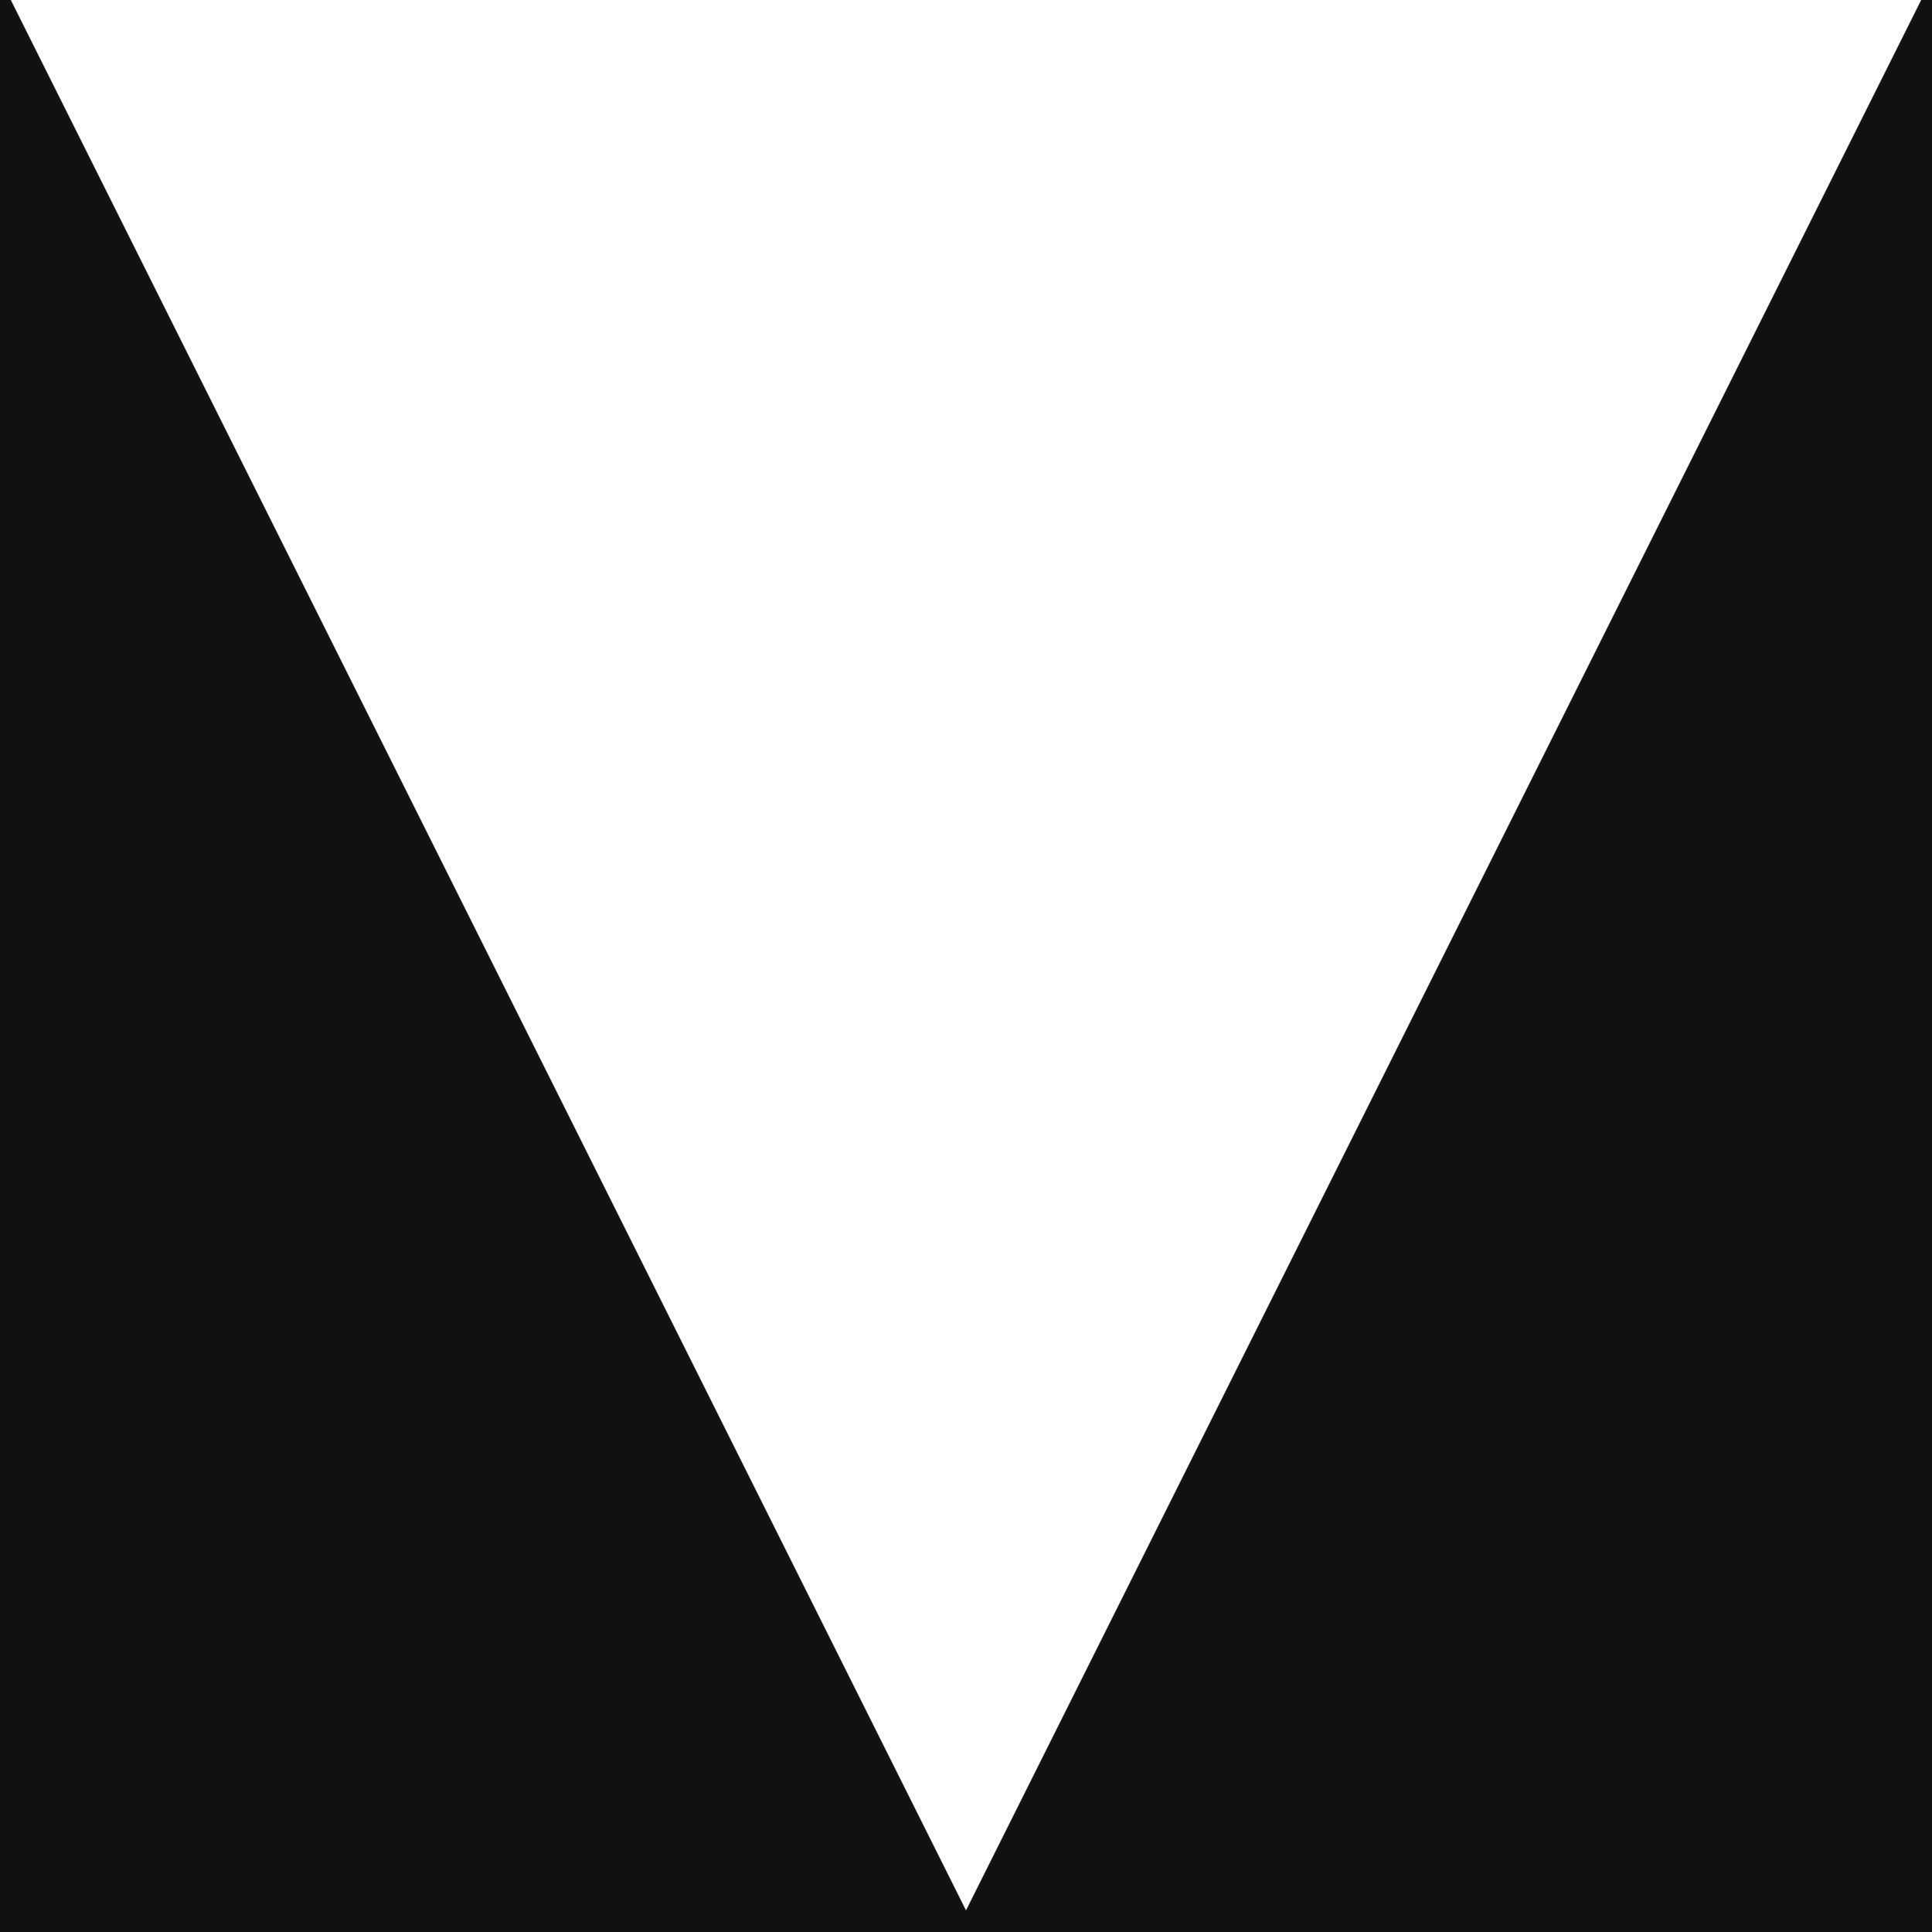
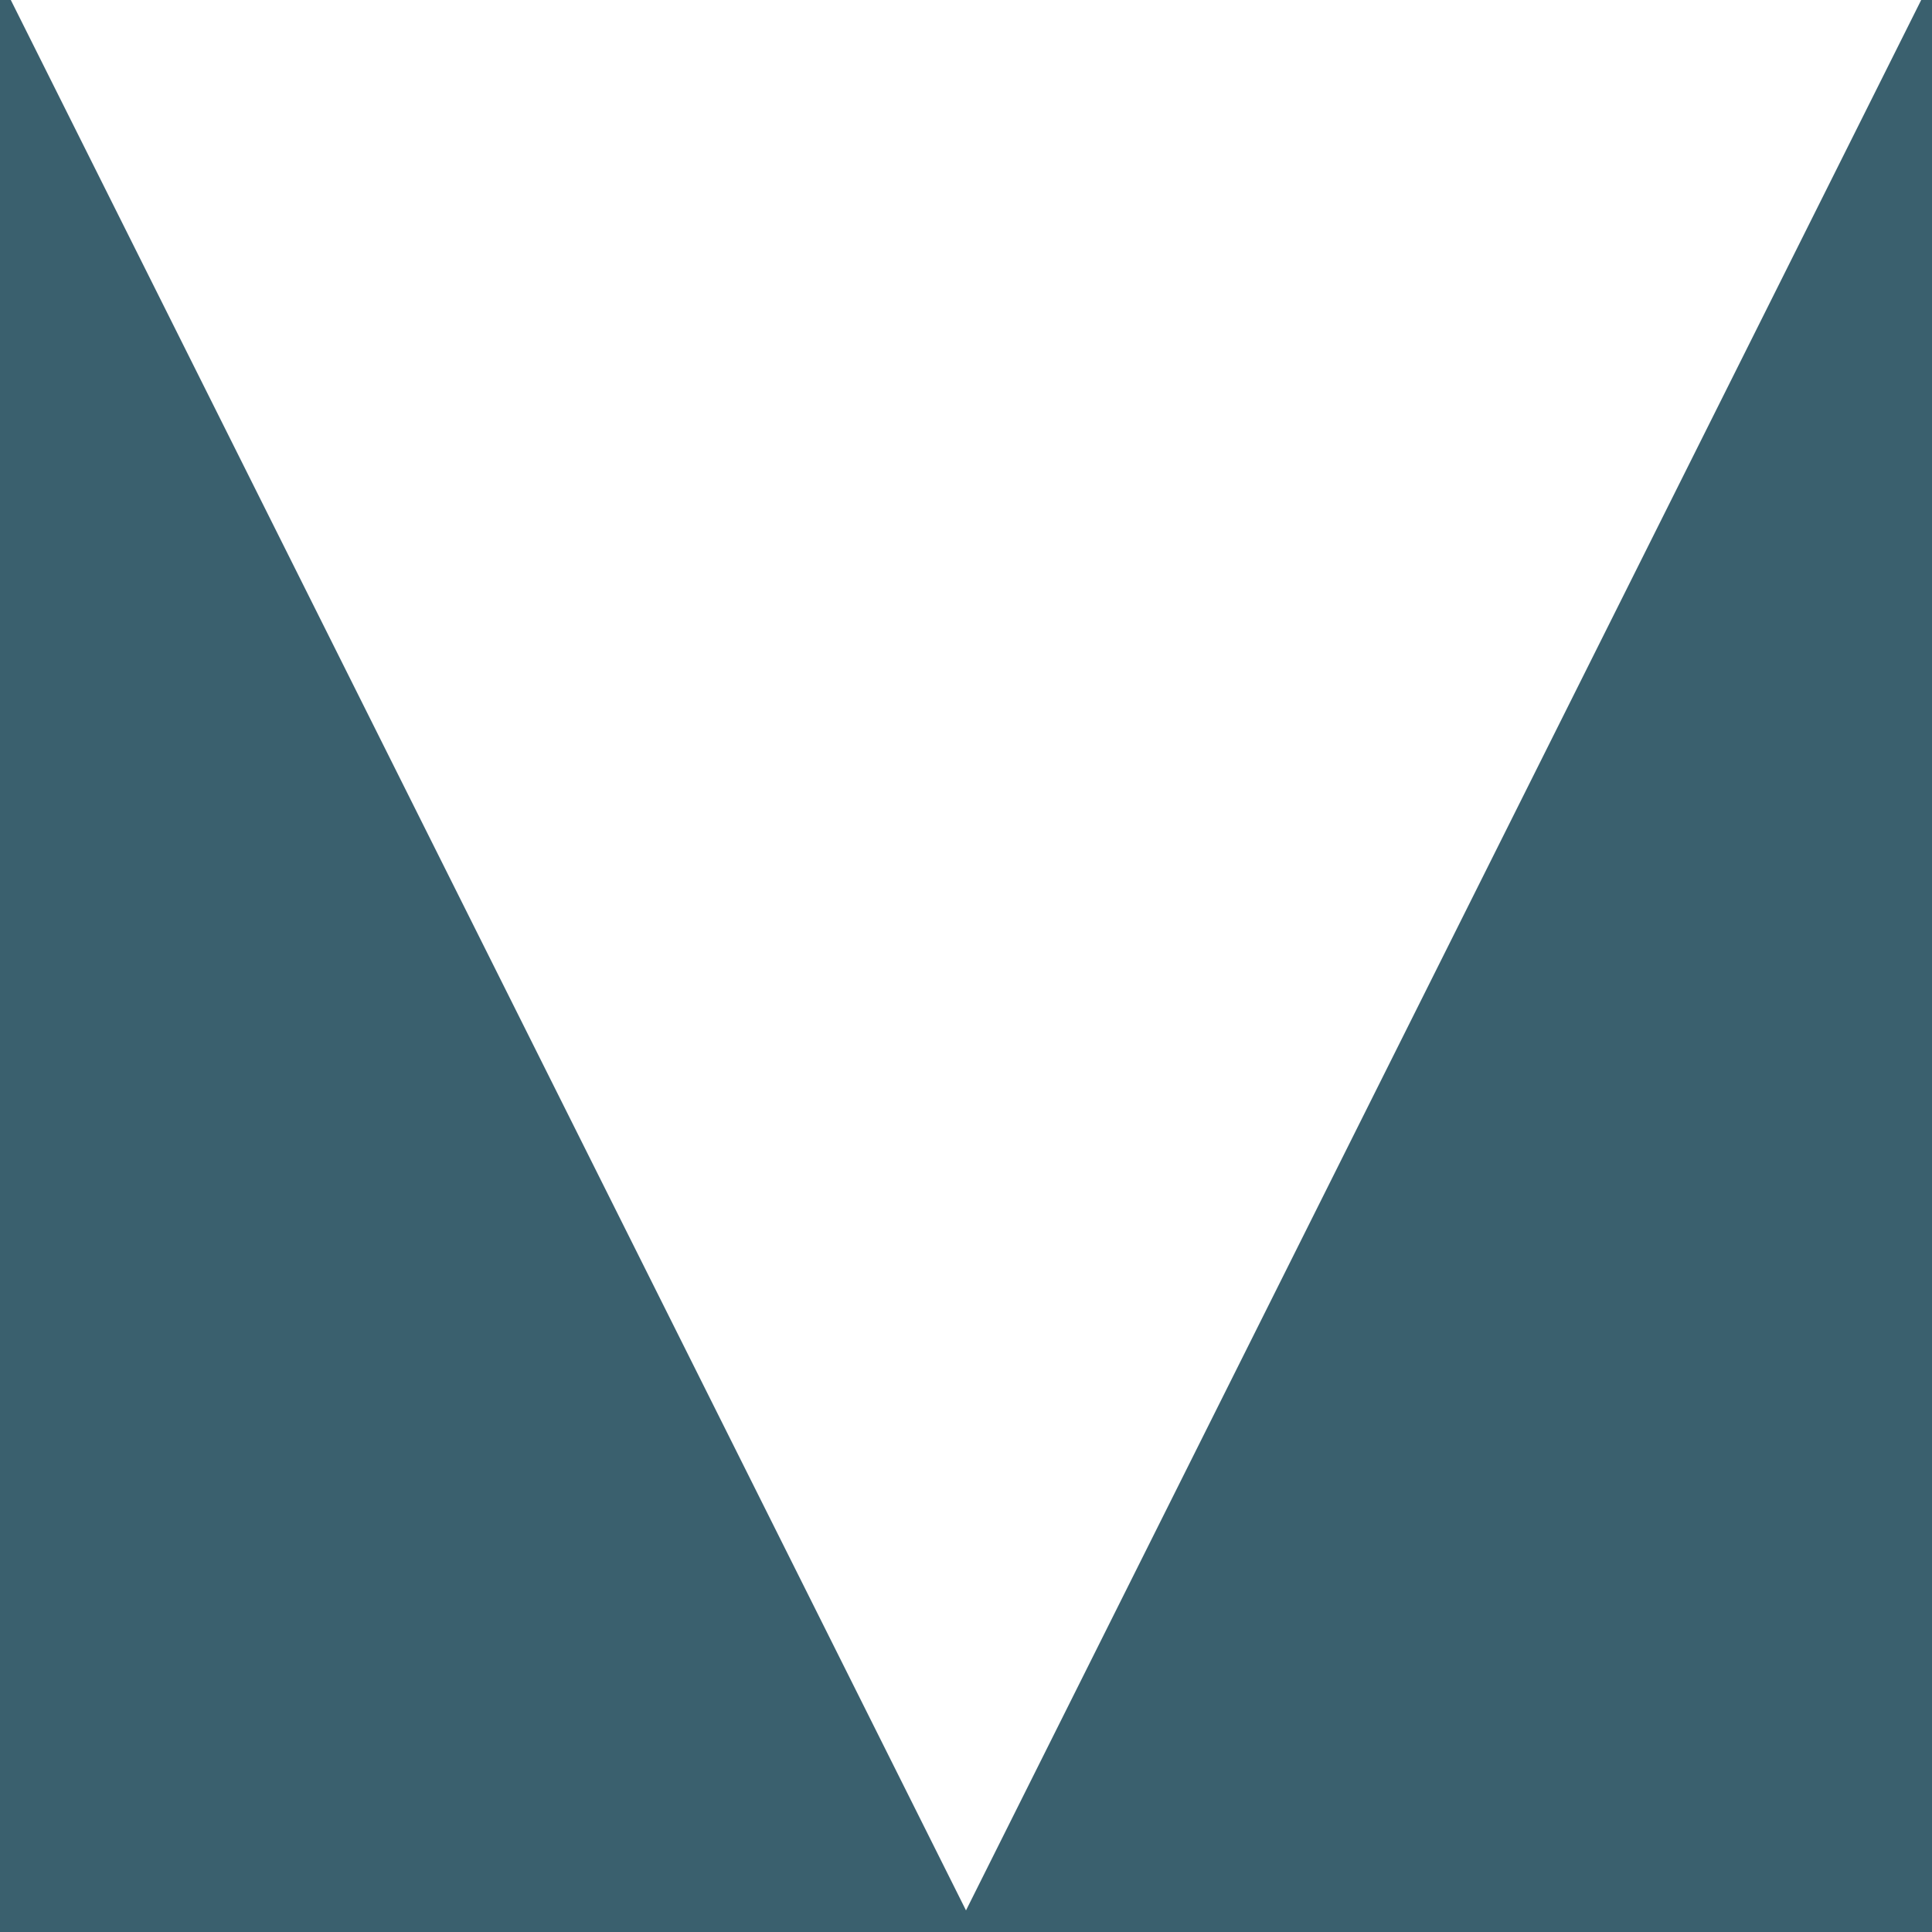
<svg xmlns="http://www.w3.org/2000/svg" preserveAspectRatio="none" viewBox="0 0 100 100" height="75" width="100%" version="1.1" class="svgcolor-light">
-   <path d="M0 0 L0 100 L100 100 L100 0 L50 100 Z" fill="#111" stroke="#111" />
+   <path d="M0 0 L0 100 L100 100 L100 0 L50 100 Z" fill="#3a606e" stroke="#3a606e" />
</svg>
